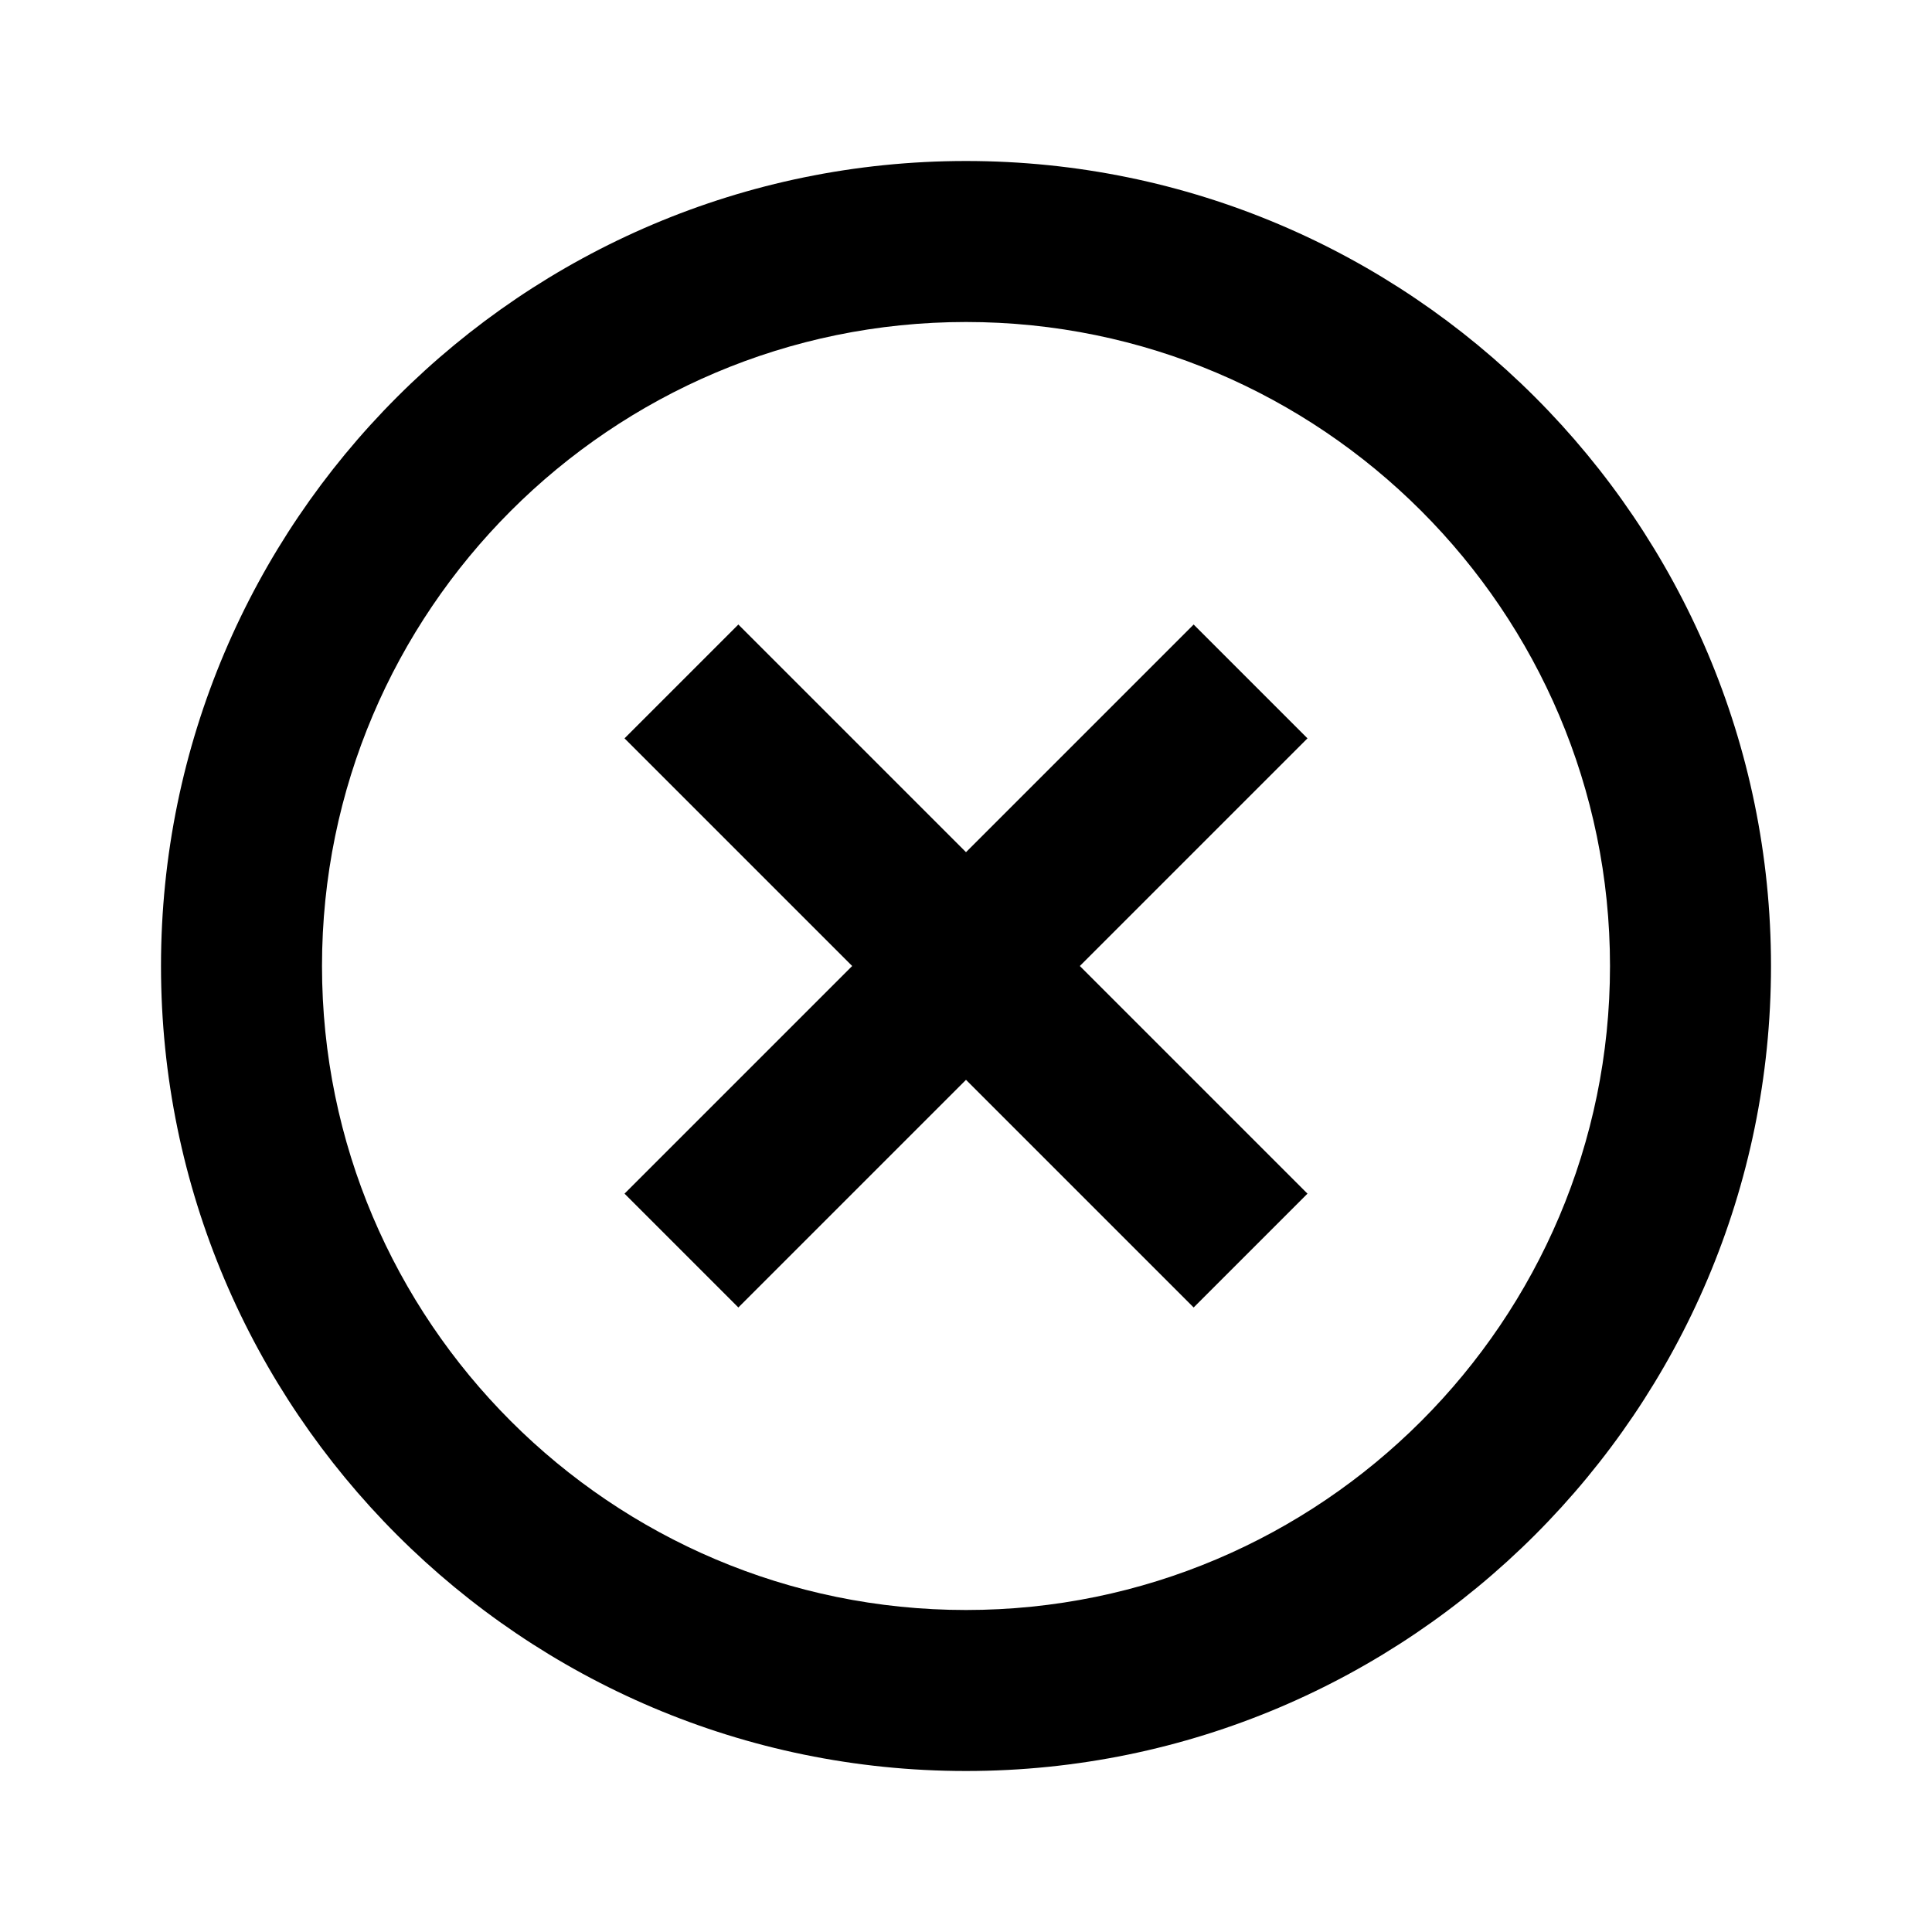
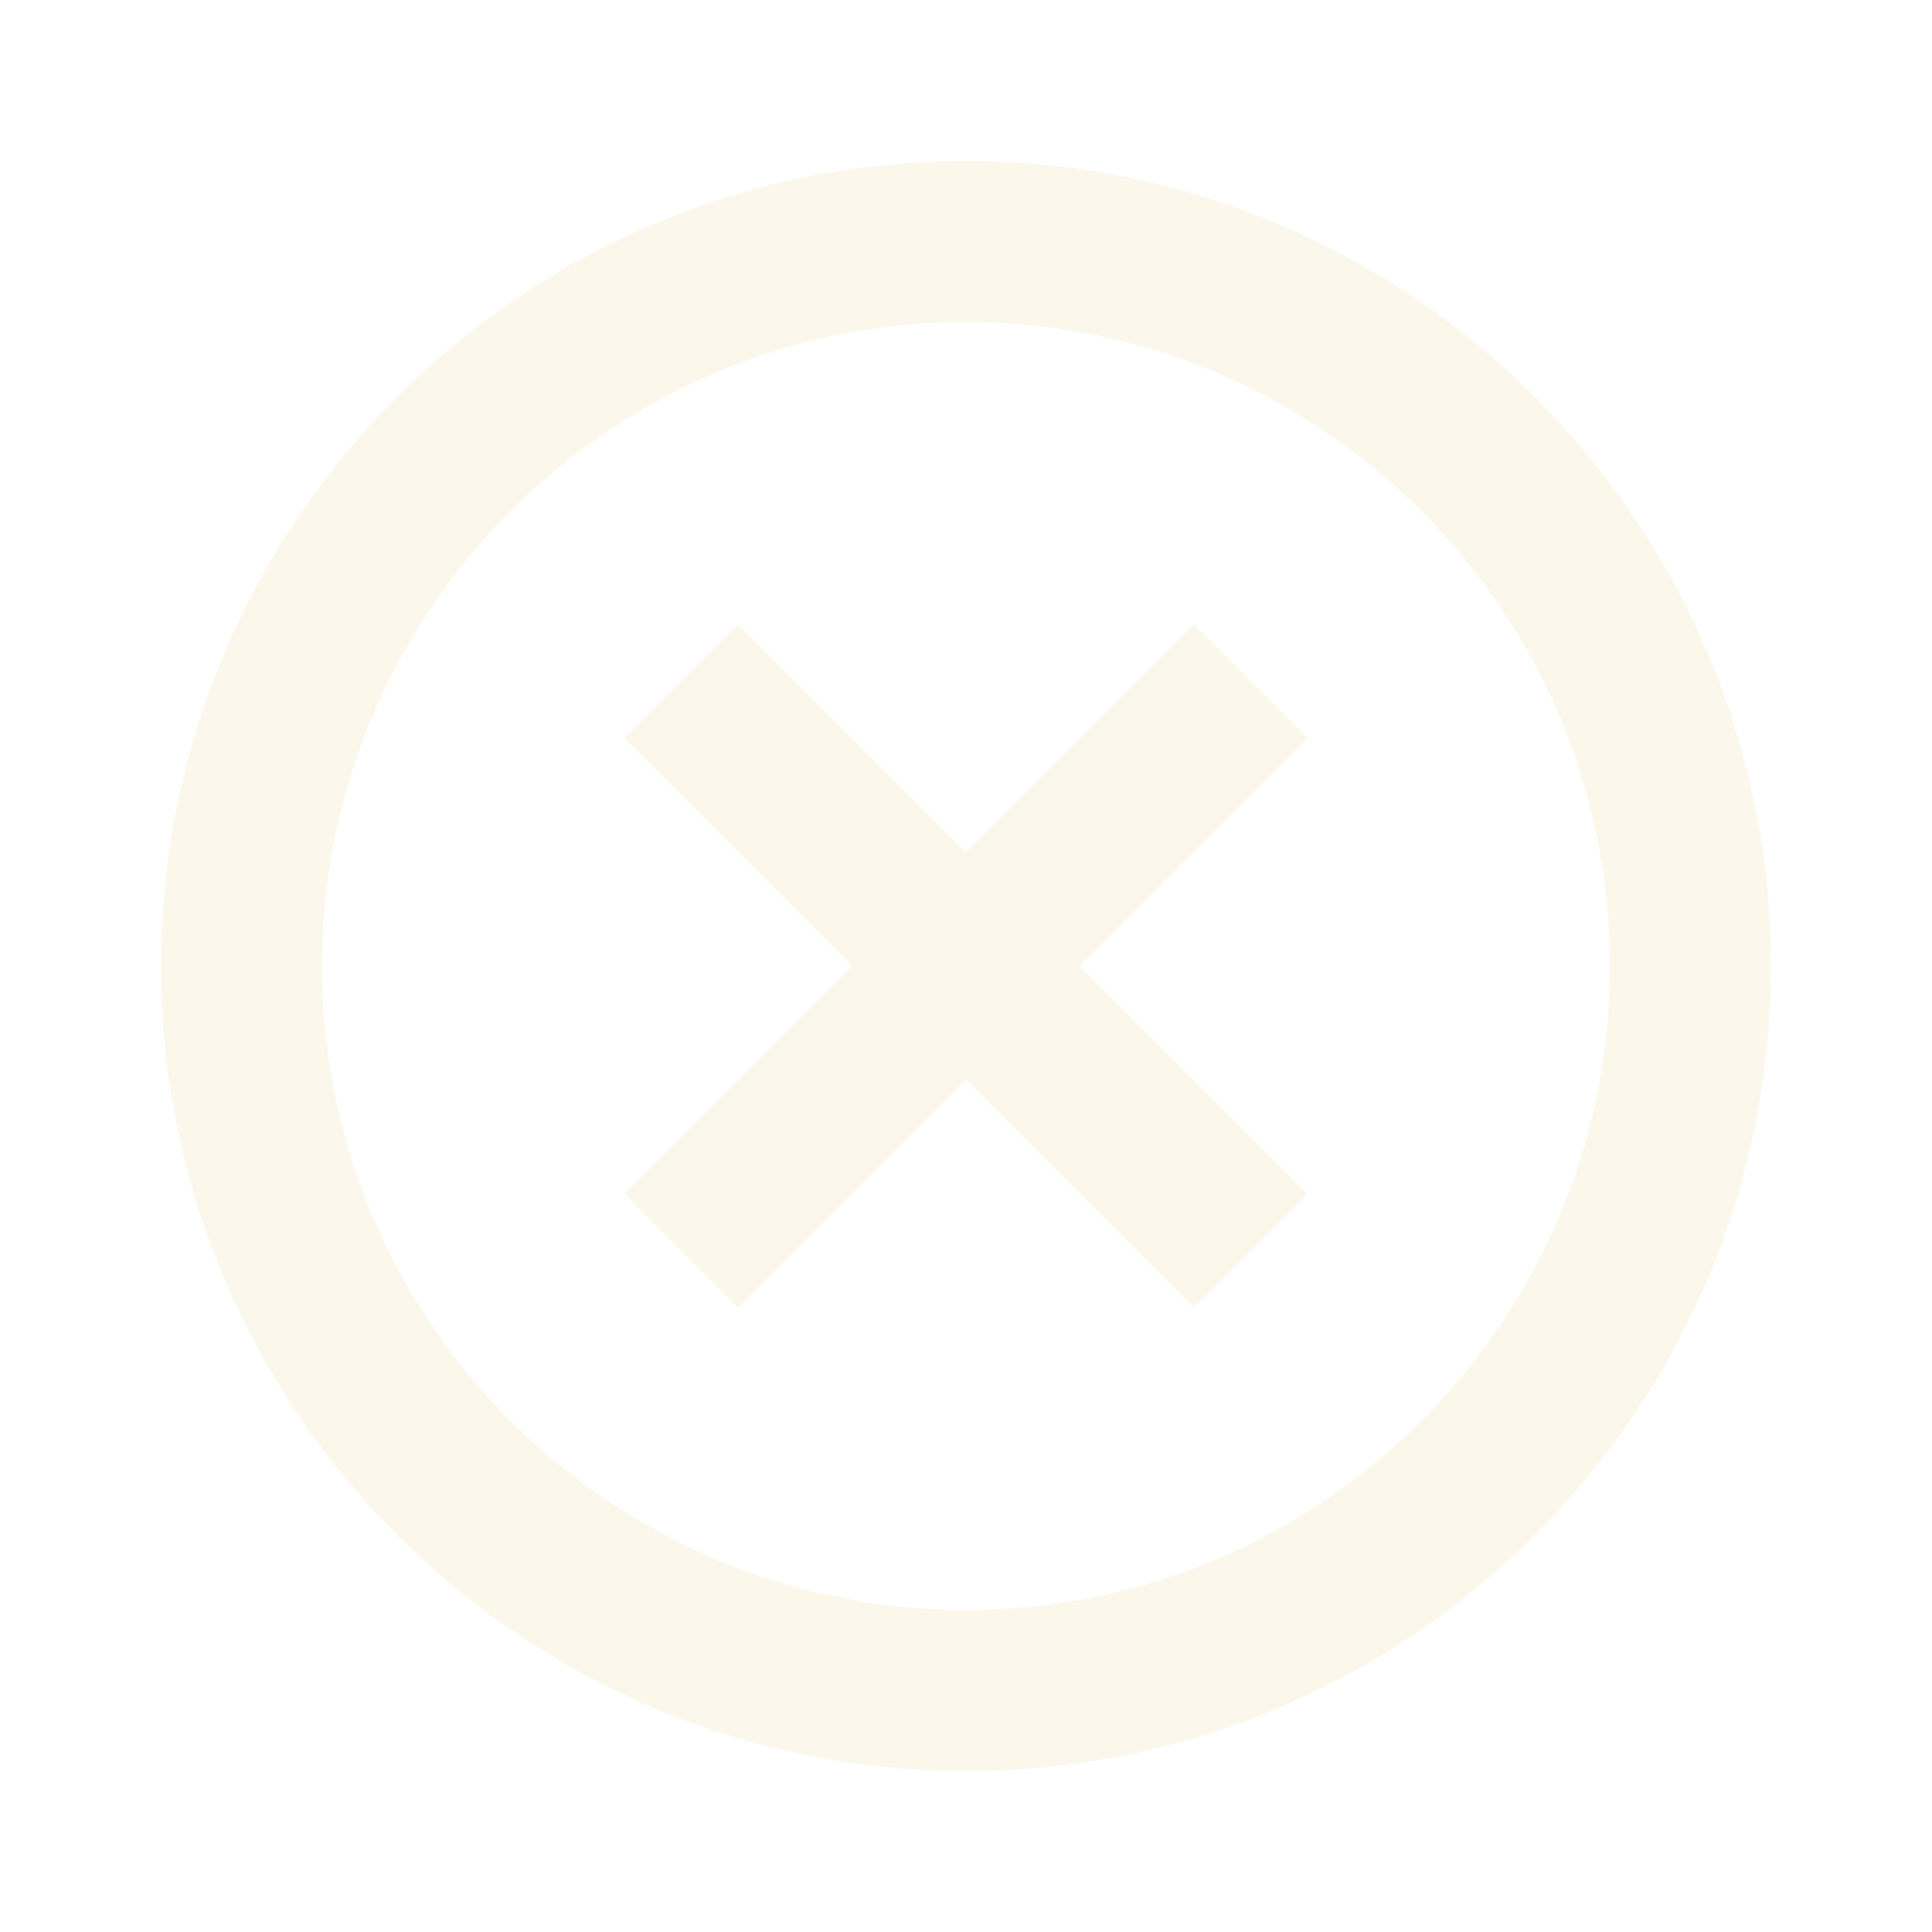
- <svg xmlns="http://www.w3.org/2000/svg" width="24" height="24" viewBox="0 0 24 24" style="fill: rgba(0, 0, 0, 1);transform: ;msFilter:;">
+ <svg xmlns="http://www.w3.org/2000/svg" width="24" height="24" viewBox="0 0 24 24" style="fill: #FBF7EB;">
  <path d="M9.172 16.242 12 13.414l2.828 2.828 1.414-1.414L13.414 12l2.828-2.828-1.414-1.414L12 10.586 9.172 7.758 7.758 9.172 10.586 12l-2.828 2.828z" />
  <path d="M12 22c5.514 0 10-4.486 10-10S17.514 2 12 2 2 6.486 2 12s4.486 10 10 10zm0-18c4.411 0 8 3.589 8 8s-3.589 8-8 8-8-3.589-8-8 3.589-8 8-8z" />
</svg>
